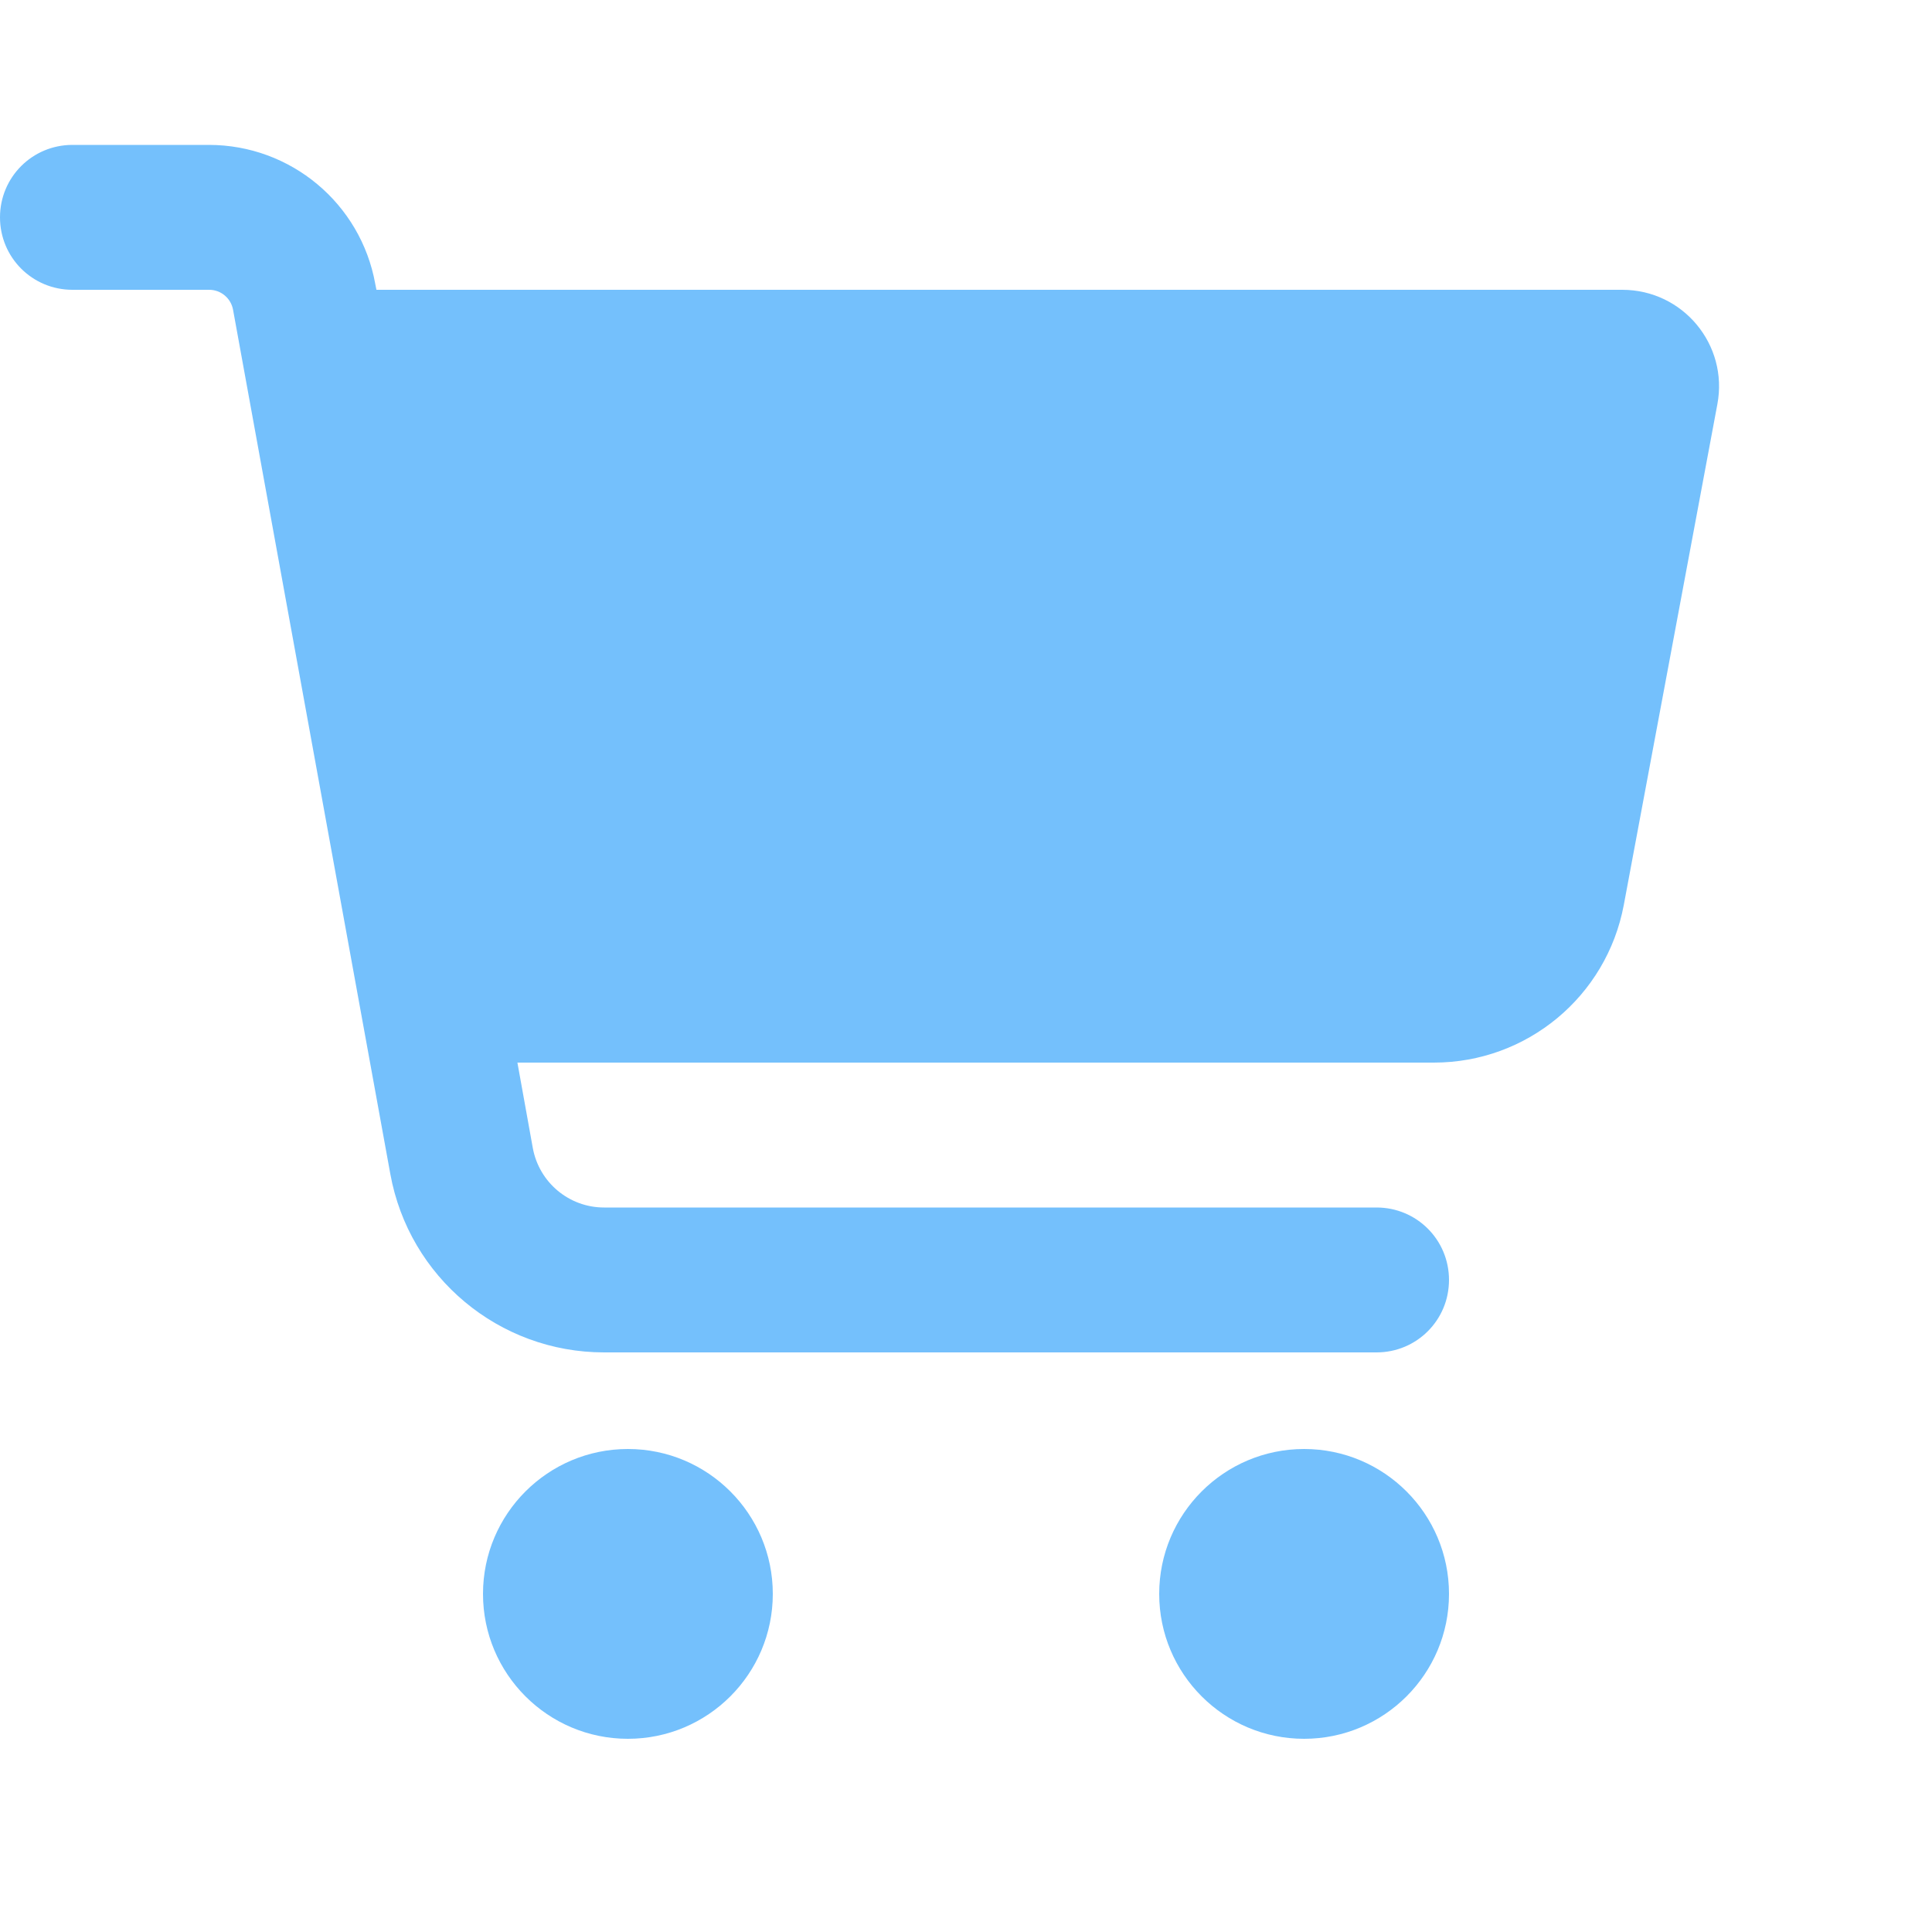
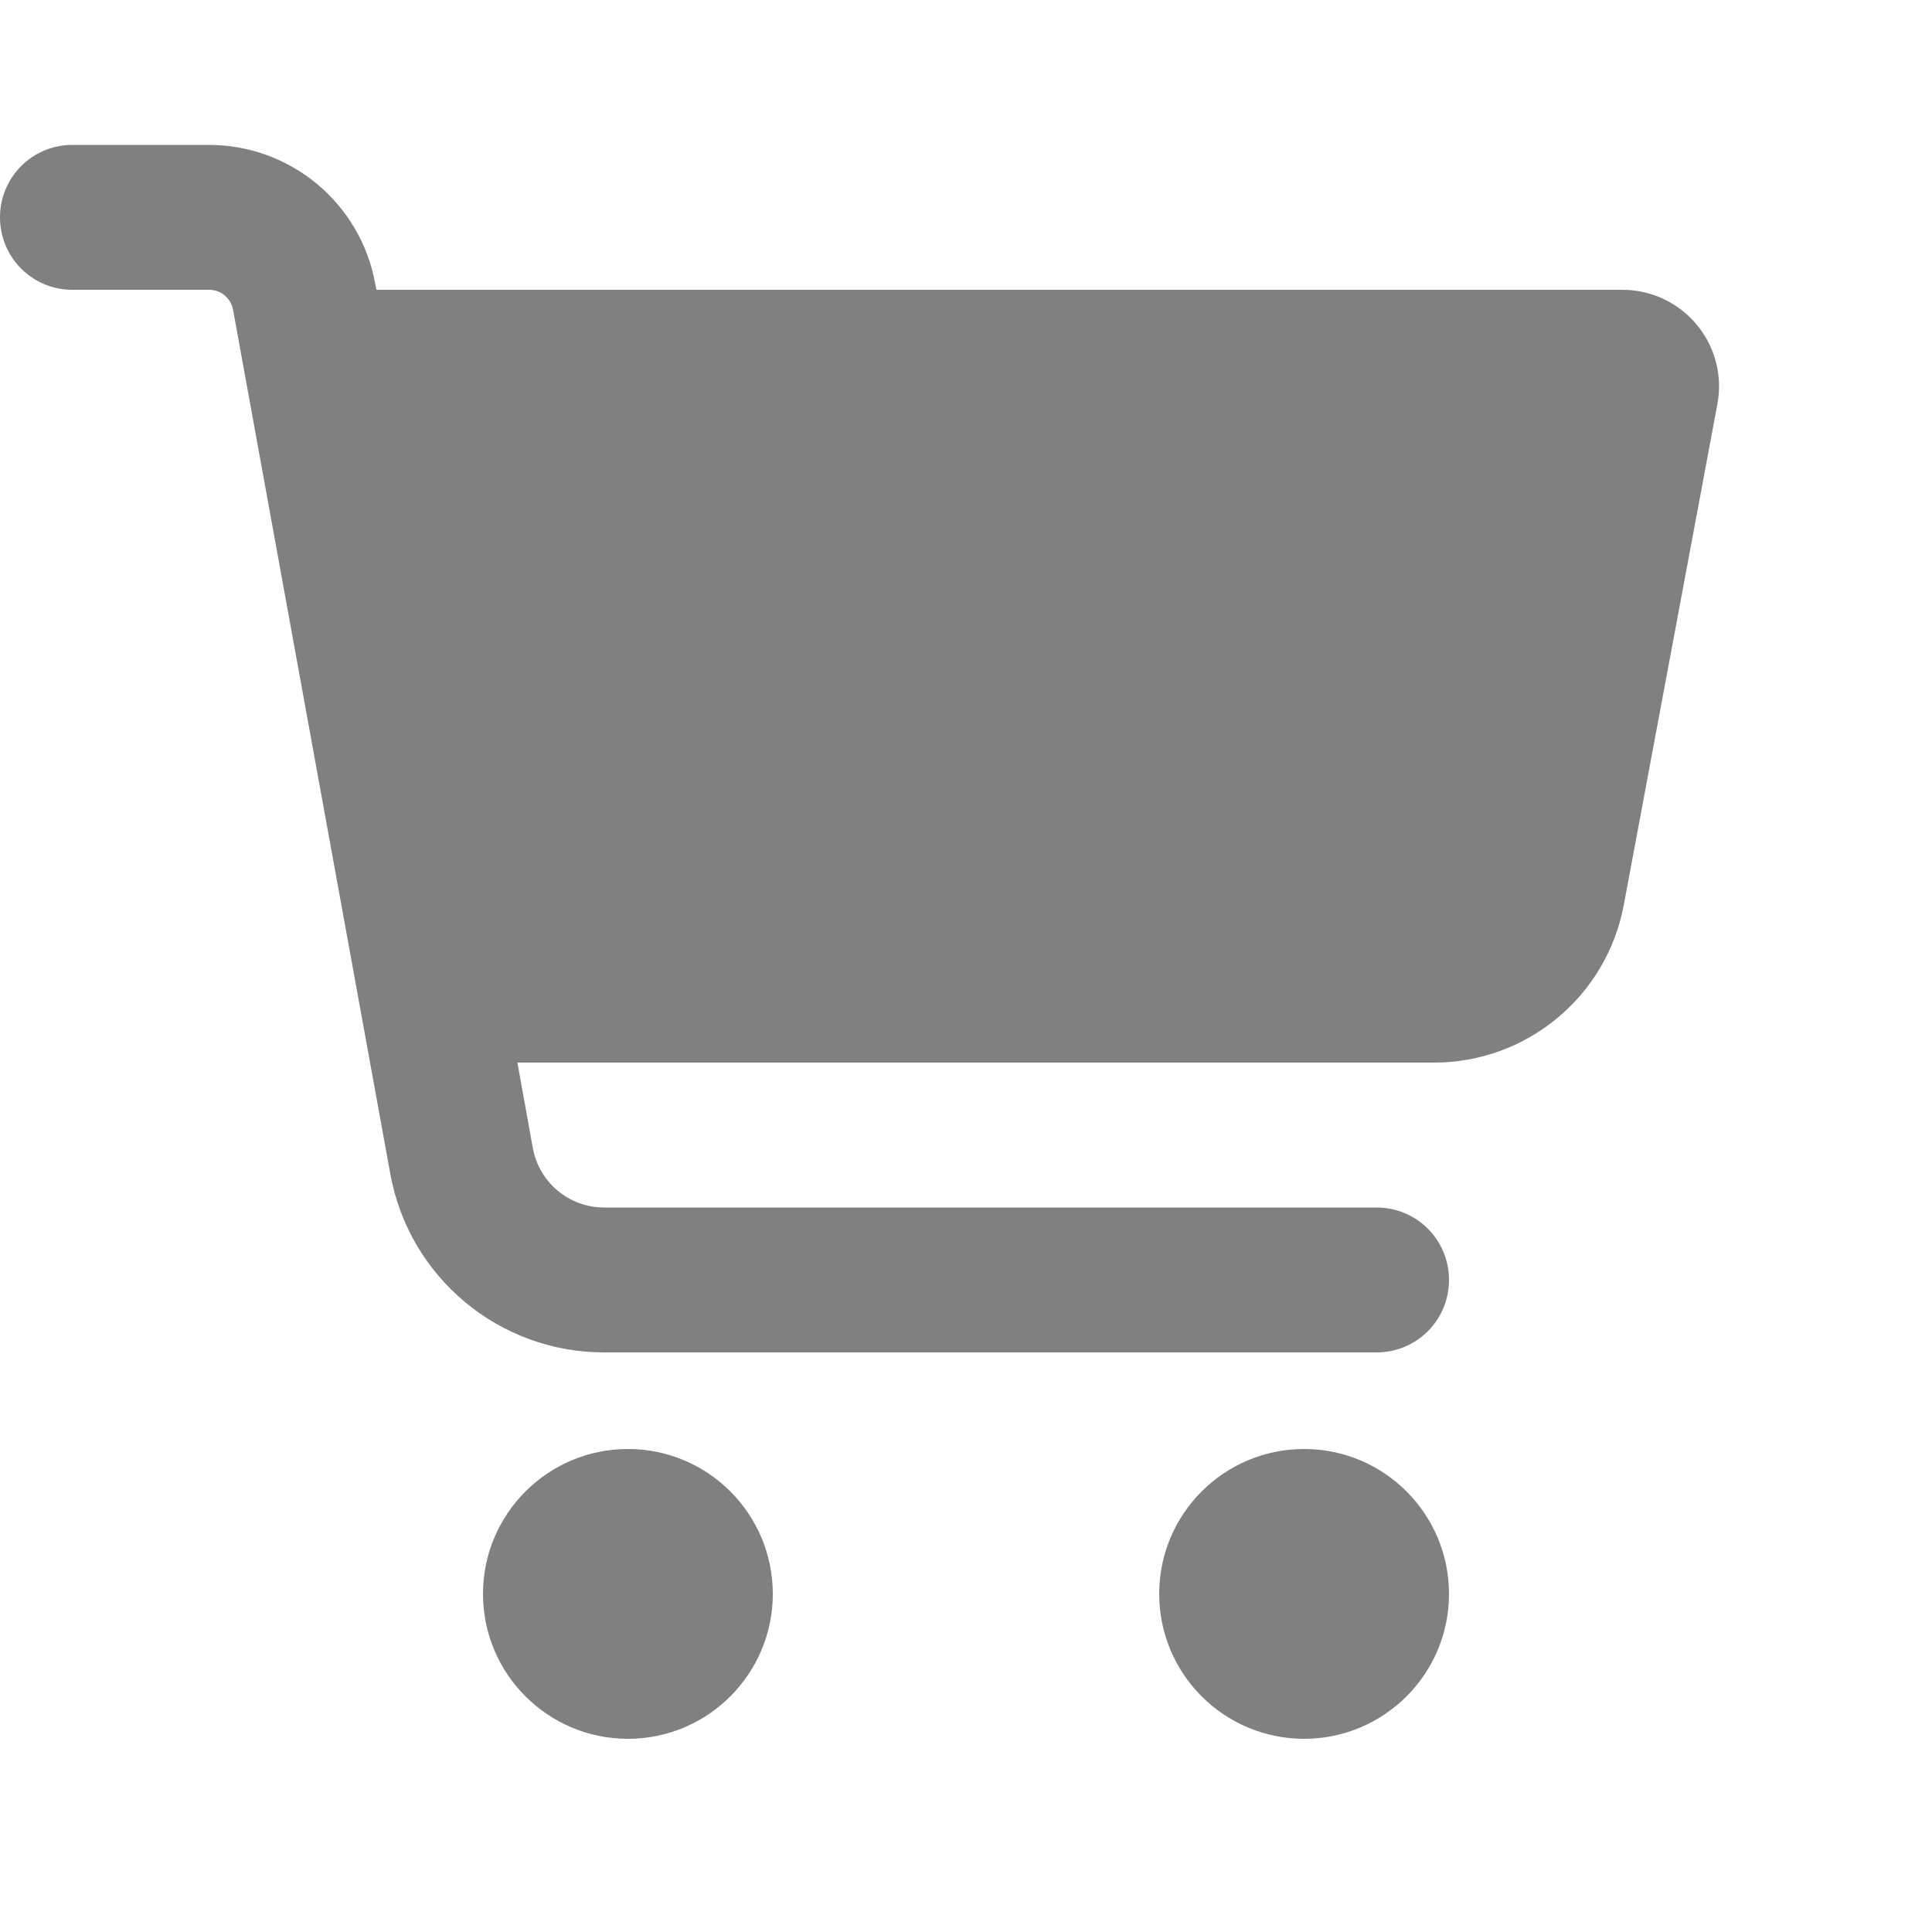
<svg xmlns="http://www.w3.org/2000/svg" viewBox="0 0 640 640">
-   <path fill="rgb(116, 192, 252)" d="M24 48C10.7 48 0 58.7 0 72C0 85.3 10.7 96 24 96L69.3 96C73.2 96 76.5 98.8 77.2 102.6L129.3 388.9C135.5 423.1 165.3 448 200.1 448L456 448C469.3 448 480 437.3 480 424C480 410.7 469.3 400 456 400L200.1 400C188.5 400 178.6 391.7 176.5 380.3L171.4 352L475 352C505.8 352 532.2 330.1 537.9 299.8L568.9 133.9C572.6 114.2 557.5 96 537.4 96L124.7 96L124.3 94C119.5 67.4 96.3 48 69.2 48L24 48zM208 576C234.5 576 256 554.5 256 528C256 501.5 234.5 480 208 480C181.5 480 160 501.5 160 528C160 554.5 181.5 576 208 576zM432 576C458.5 576 480 554.5 480 528C480 501.5 458.5 480 432 480C405.5 480 384 501.5 384 528C384 554.5 405.5 576 432 576z" />
+   <path fill="gray" d="M24 48C10.7 48 0 58.7 0 72C0 85.3 10.7 96 24 96L69.3 96C73.2 96 76.5 98.8 77.2 102.6L129.3 388.9C135.5 423.1 165.3 448 200.1 448L456 448C469.3 448 480 437.3 480 424C480 410.7 469.3 400 456 400L200.1 400C188.5 400 178.6 391.7 176.5 380.3L171.4 352L475 352C505.8 352 532.2 330.1 537.9 299.8L568.9 133.9C572.6 114.2 557.5 96 537.4 96L124.7 96L124.3 94C119.5 67.4 96.3 48 69.2 48L24 48zM208 576C234.5 576 256 554.5 256 528C256 501.5 234.5 480 208 480C181.5 480 160 501.5 160 528C160 554.5 181.5 576 208 576zM432 576C458.5 576 480 554.5 480 528C480 501.5 458.5 480 432 480C405.5 480 384 501.5 384 528C384 554.5 405.5 576 432 576z" />
</svg>
